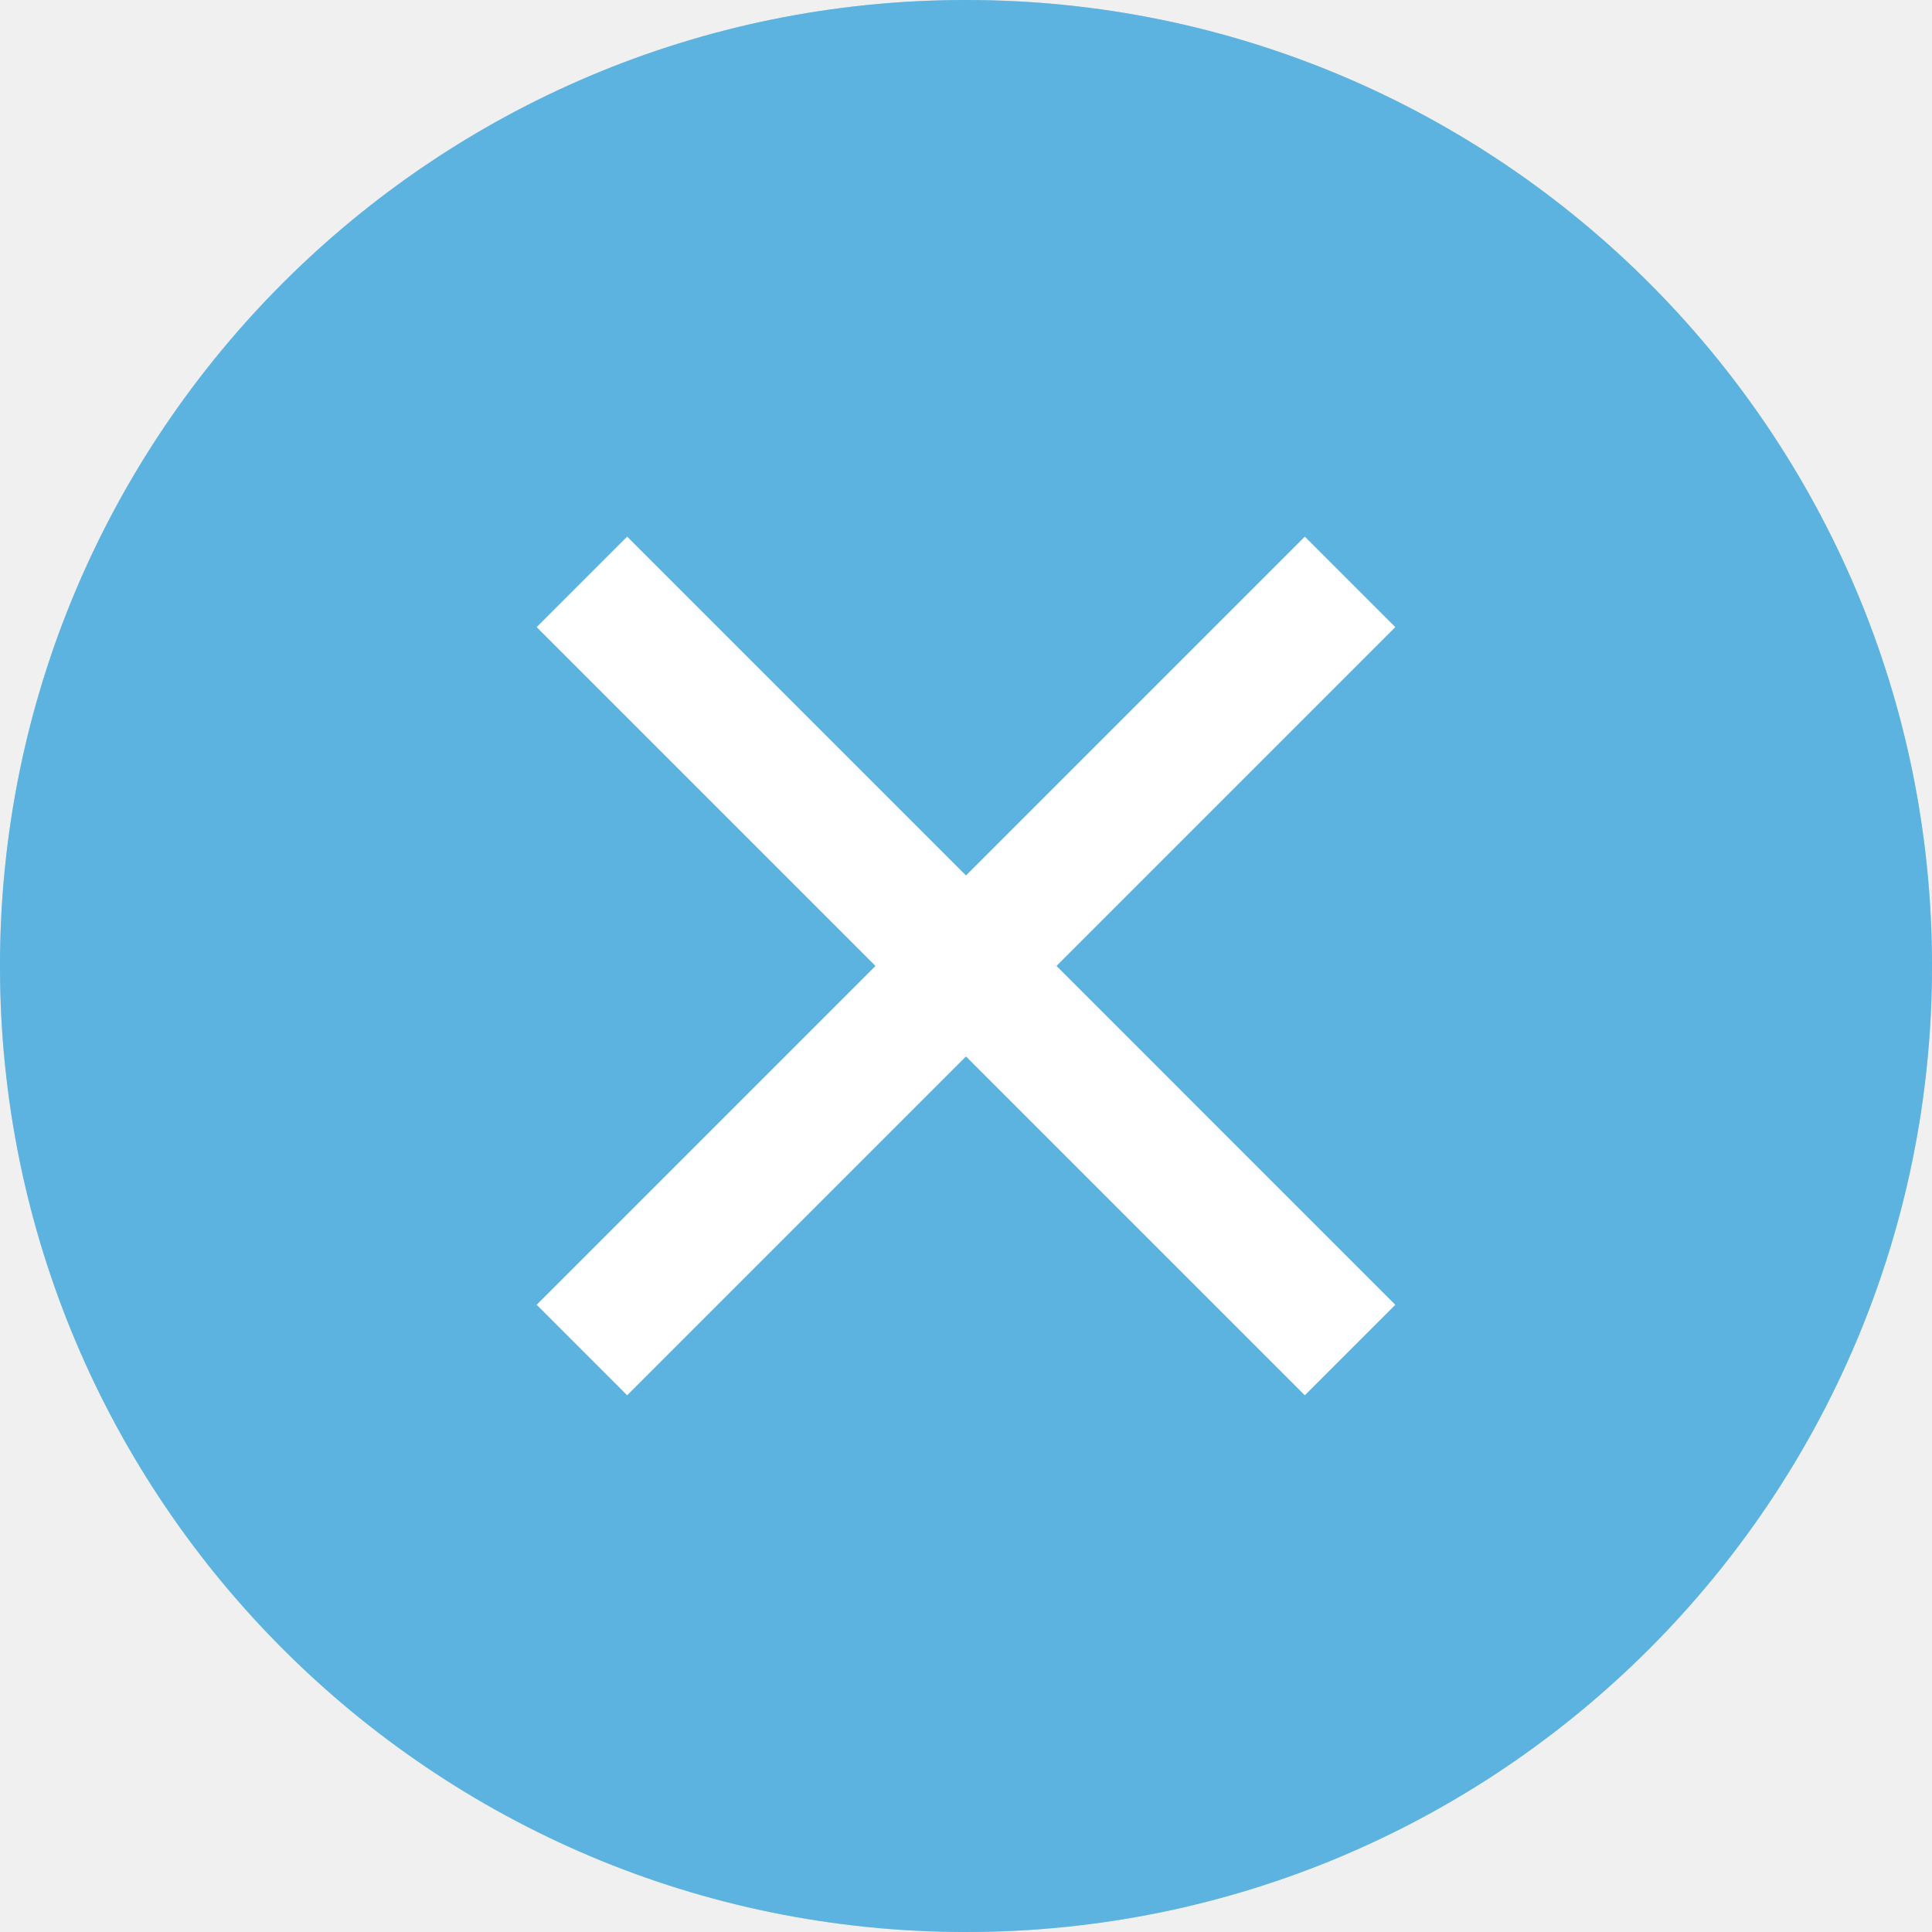
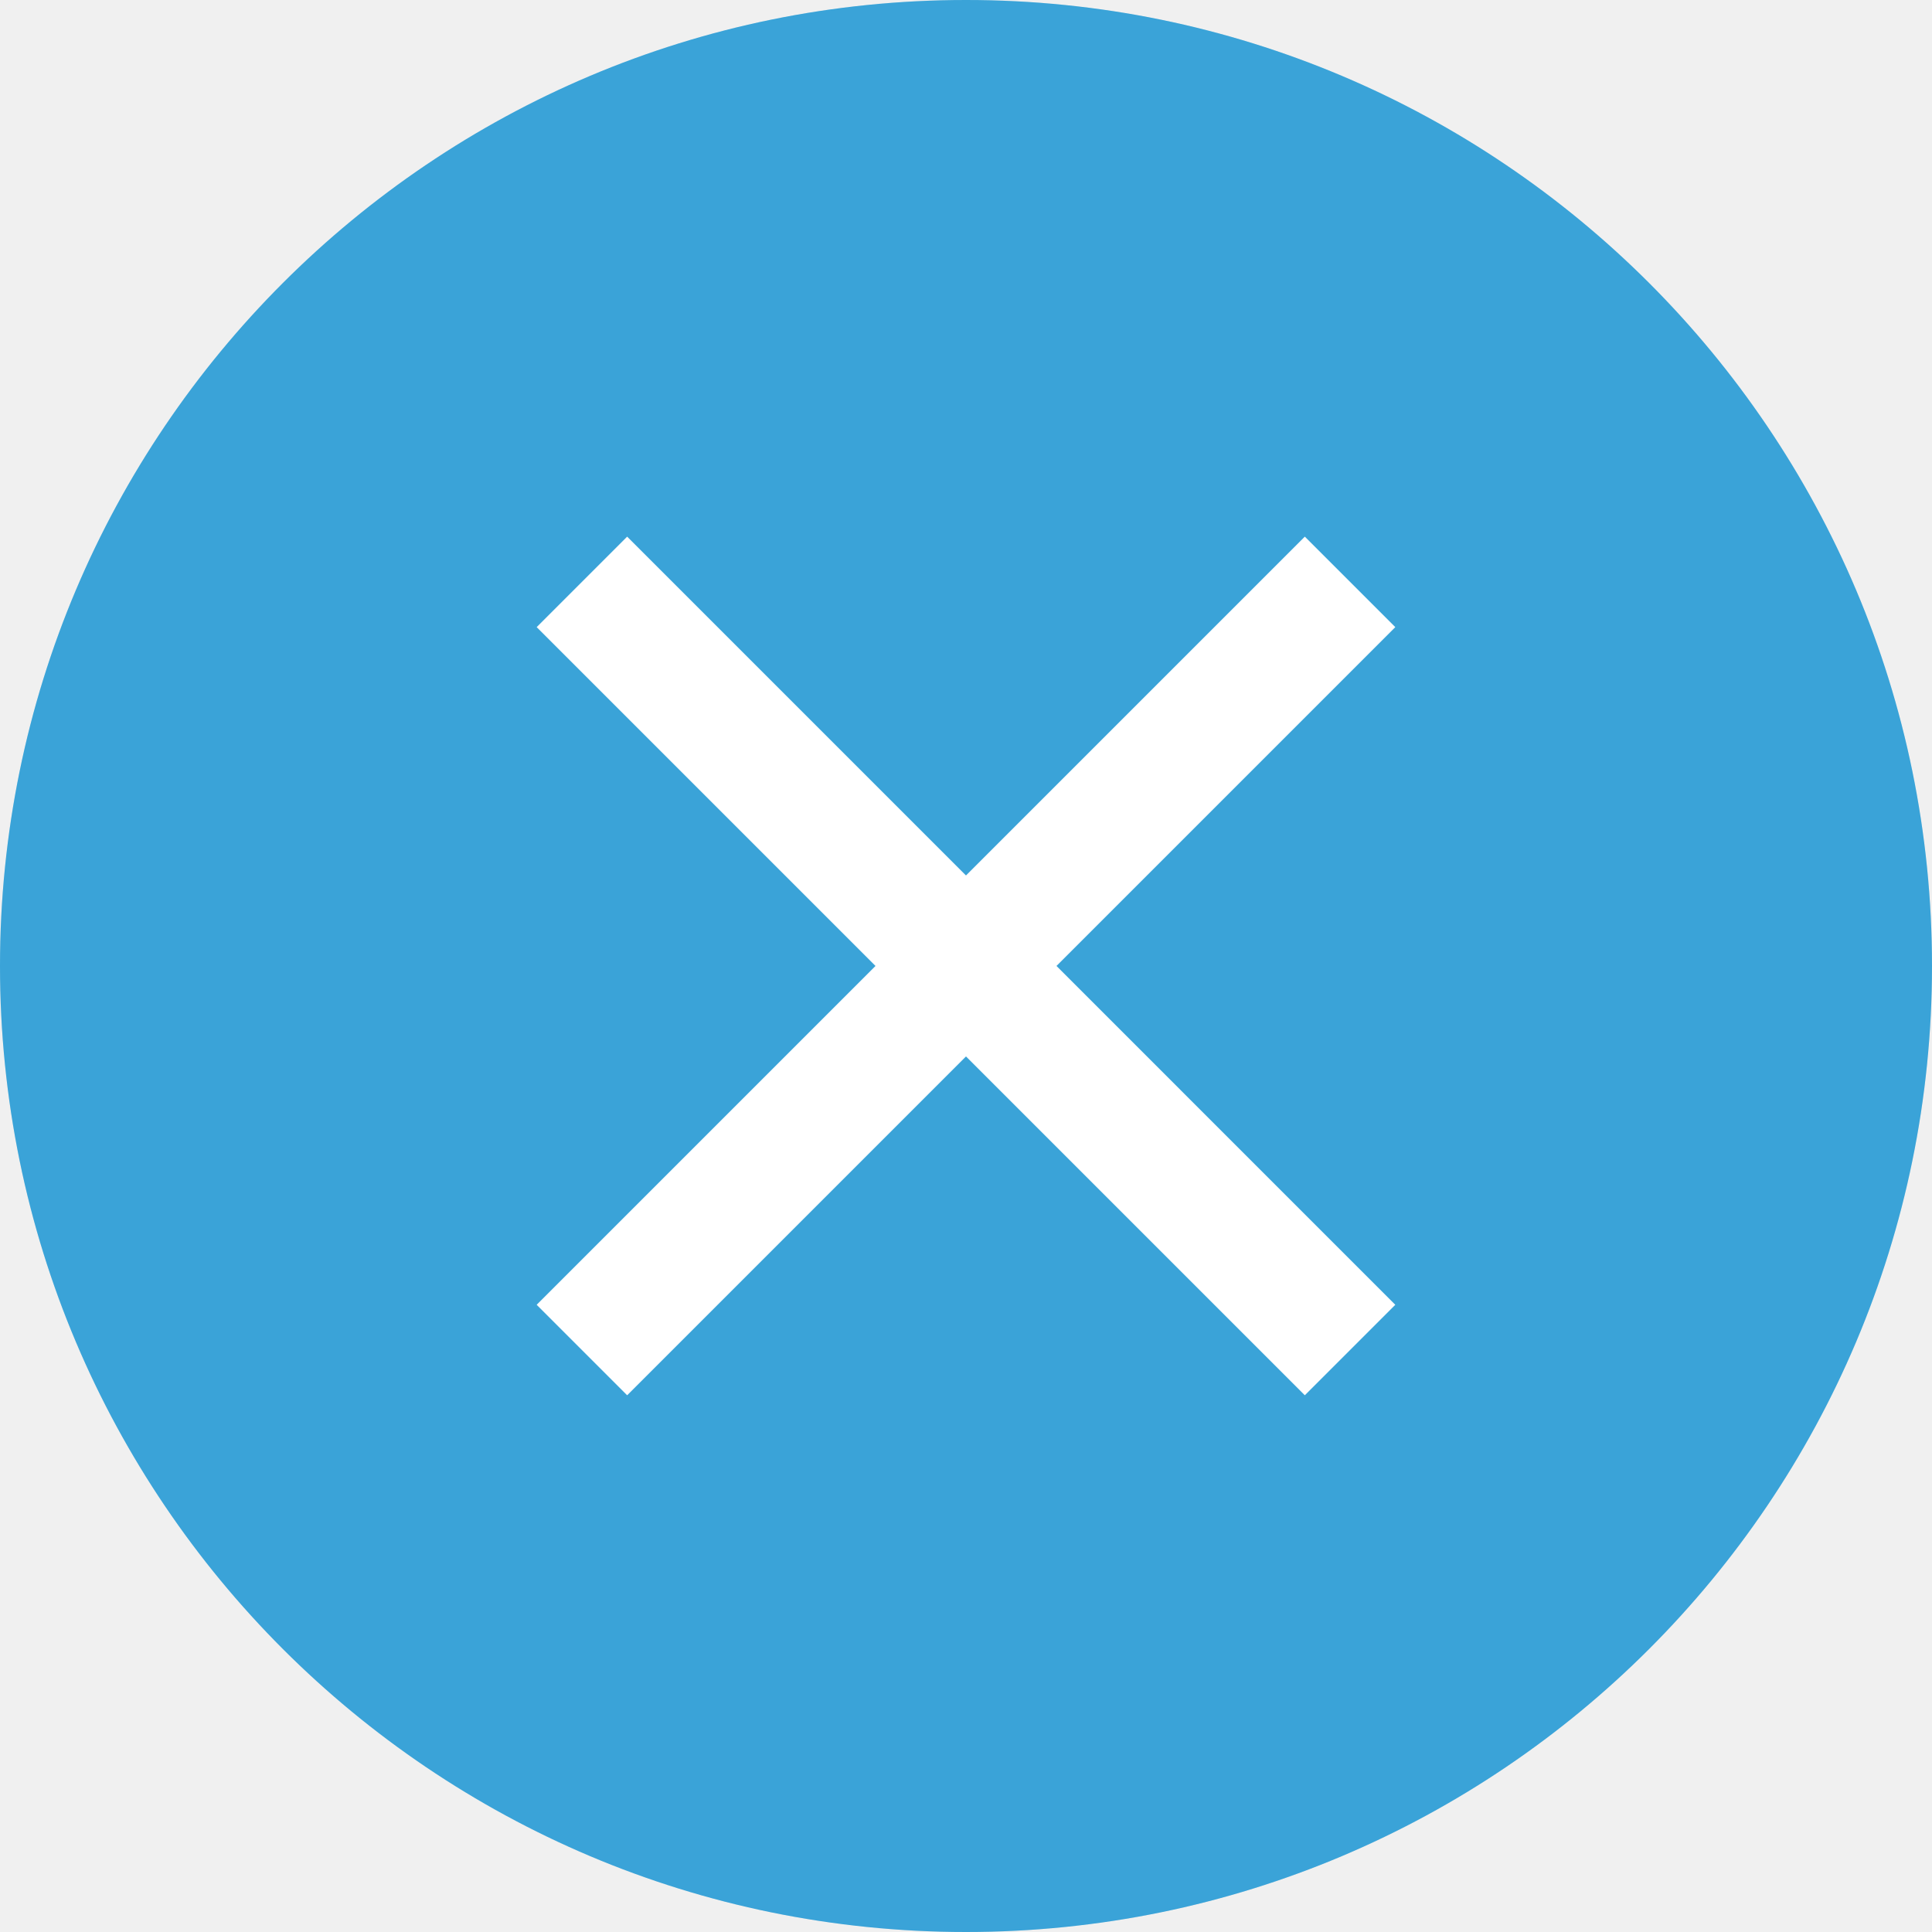
<svg xmlns="http://www.w3.org/2000/svg" width="36" height="36" viewBox="0 0 36 36" version="1.1" id="svg8">
  <defs id="defs12" />
  <circle cx="18" cy="18" r="18" id="circle2" style="fill:#1793D1;fill-opacity:1" />
  <circle style="opacity:0;fill:#ffffff" cx="18" cy="18" r="18" id="circle4" />
  <g transform="matrix(2.25407,0,0,2.25407,-320.5413,0.3745537)" id="layer1">
    <path id="path4170" d="m 147.39,4.27 2.801,2.801 2.801,-2.801 0.748,0.748 -2.801,2.801 2.801,2.801 -0.748,0.748 -2.801,-2.801 -2.801,2.801 -0.748,-0.748 2.801,-2.801 -2.801,-2.801 z" style="color:#000000;display:inline;overflow:visible;visibility:visible;opacity:1;fill:#ffffff;fill-opacity:1;fill-rule:nonzero;stroke:none;stroke-width:16.933;stroke-linecap:butt;stroke-linejoin:miter;stroke-miterlimit:4;stroke-dasharray:none;stroke-dashoffset:0;stroke-opacity:1;marker:none;enable-background:accumulate" />
  </g>
-   <circle cx="18" cy="18" r="18" id="circle4-2" style="opacity:0.3;fill:#ffffff" />
+   <circle cx="18" cy="18" r="18" id="circle4-2" style="opacity:0.15;fill:#ffffff" />
</svg>
